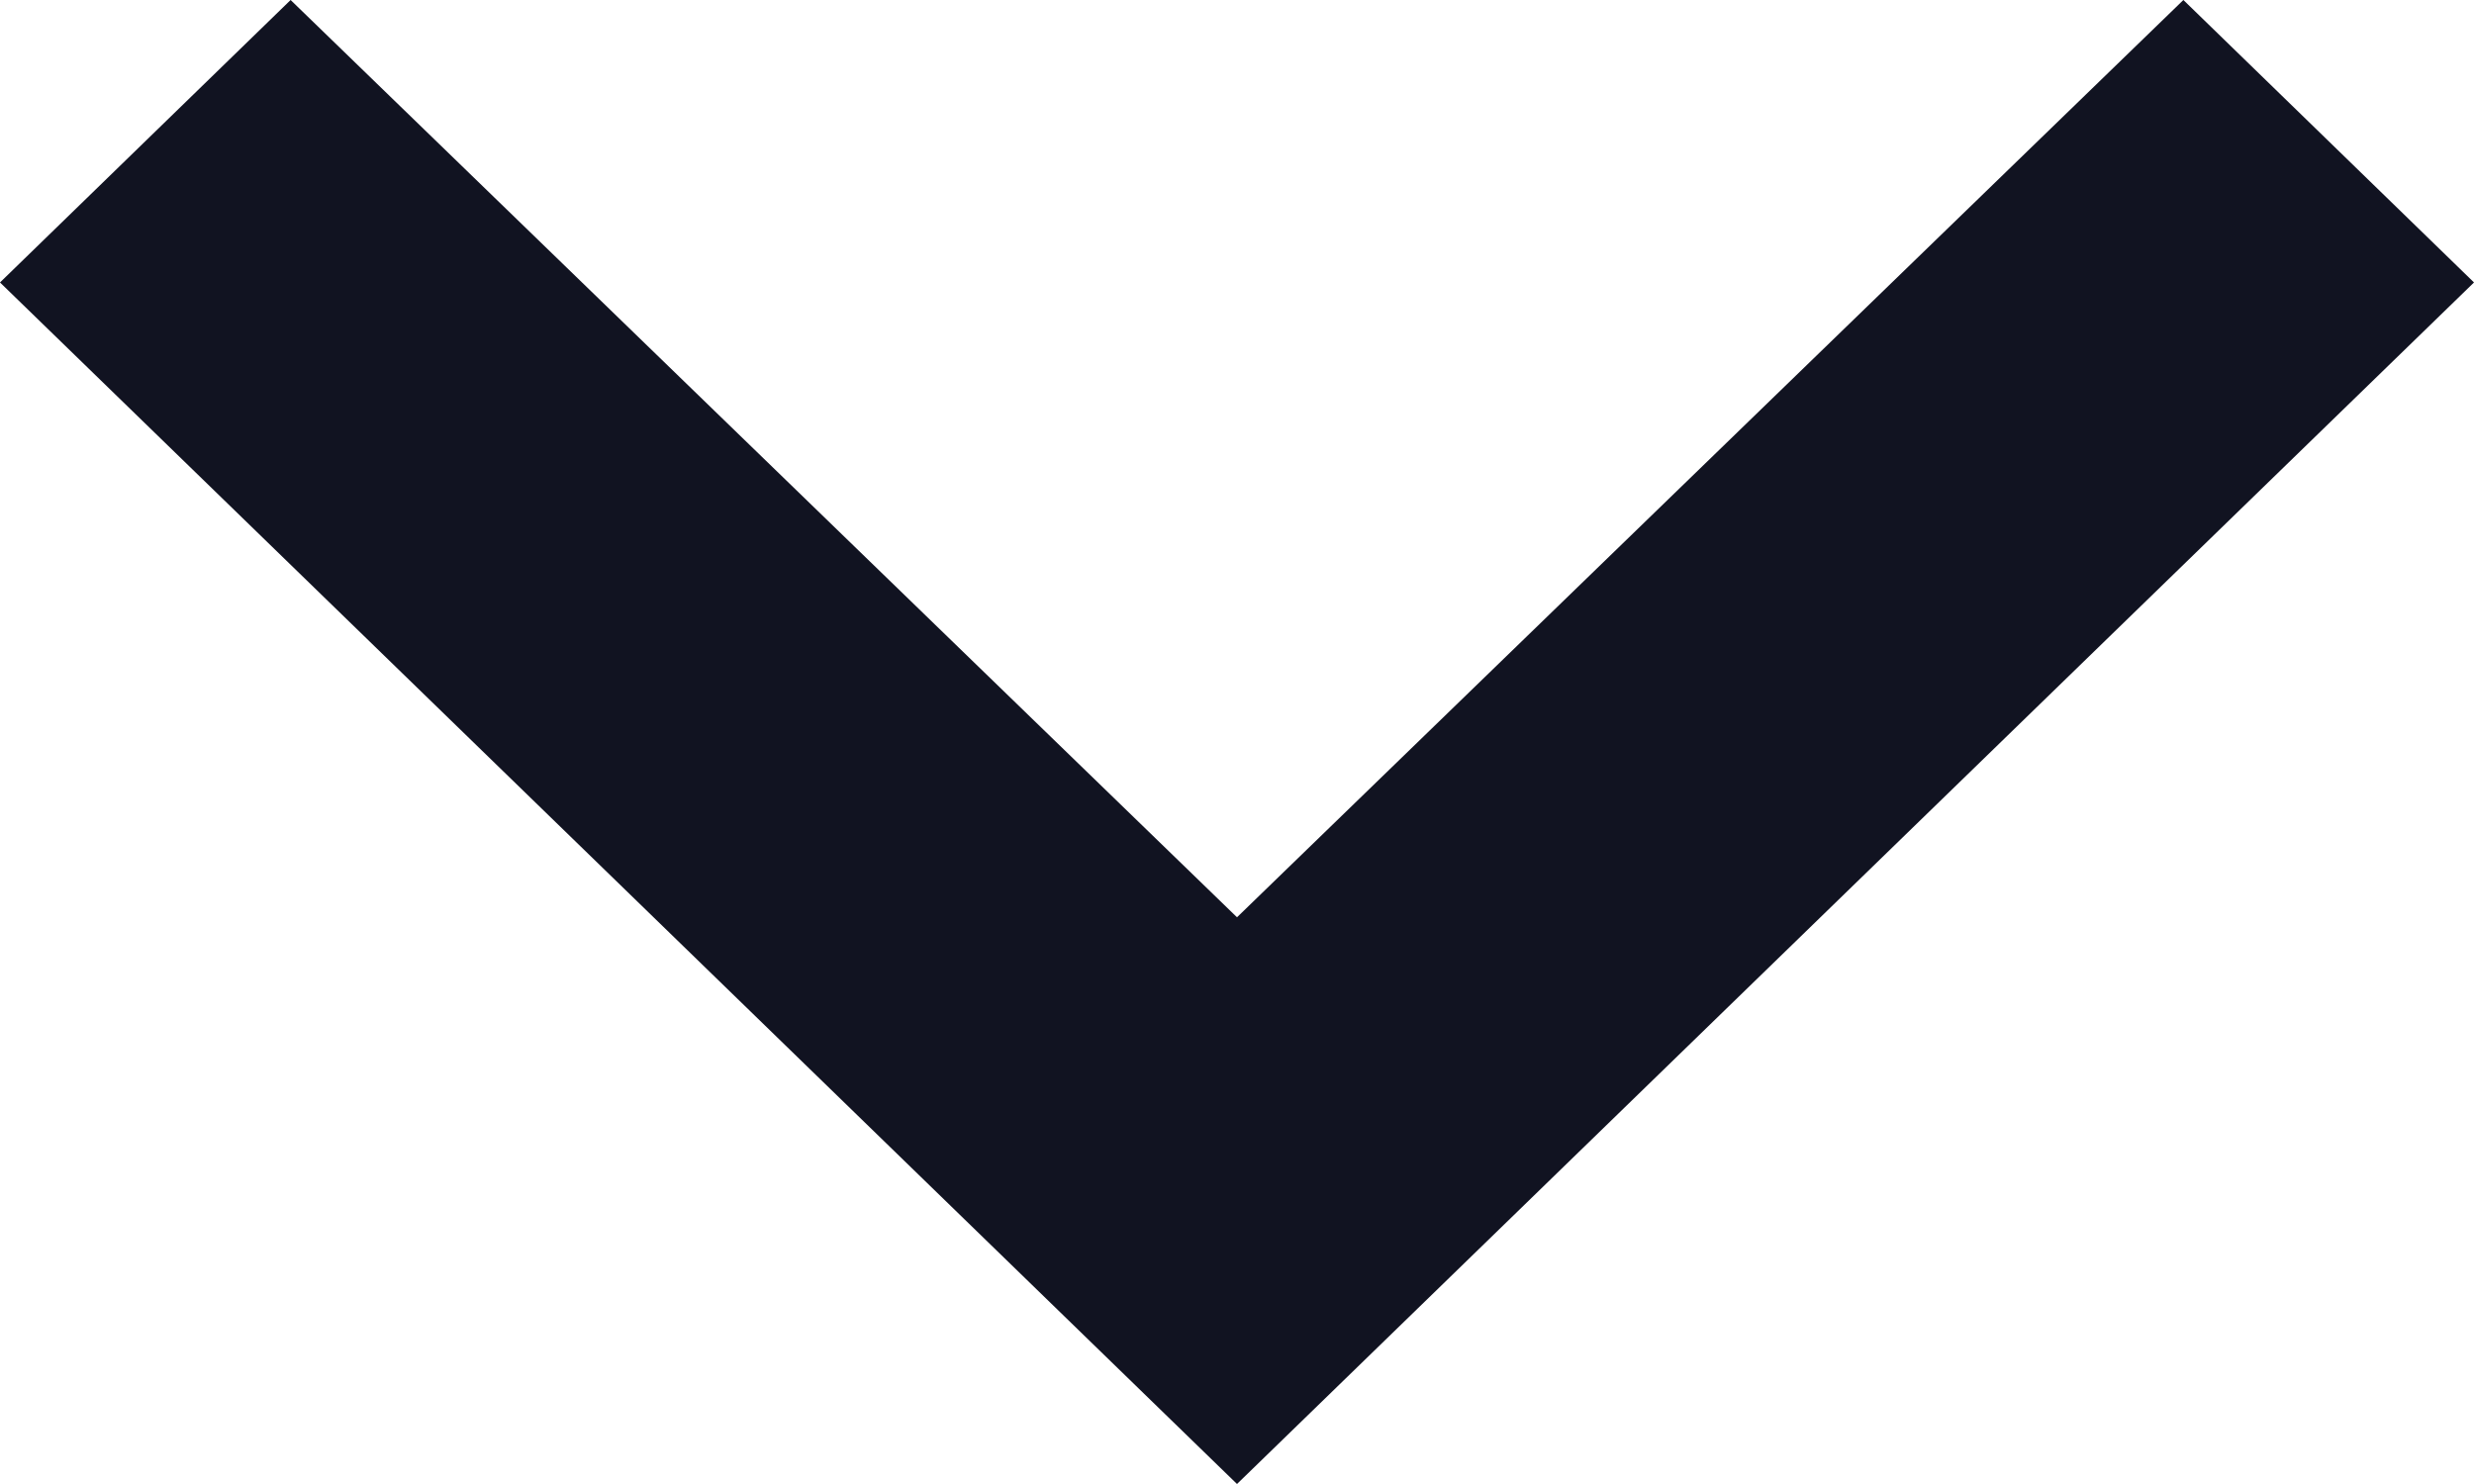
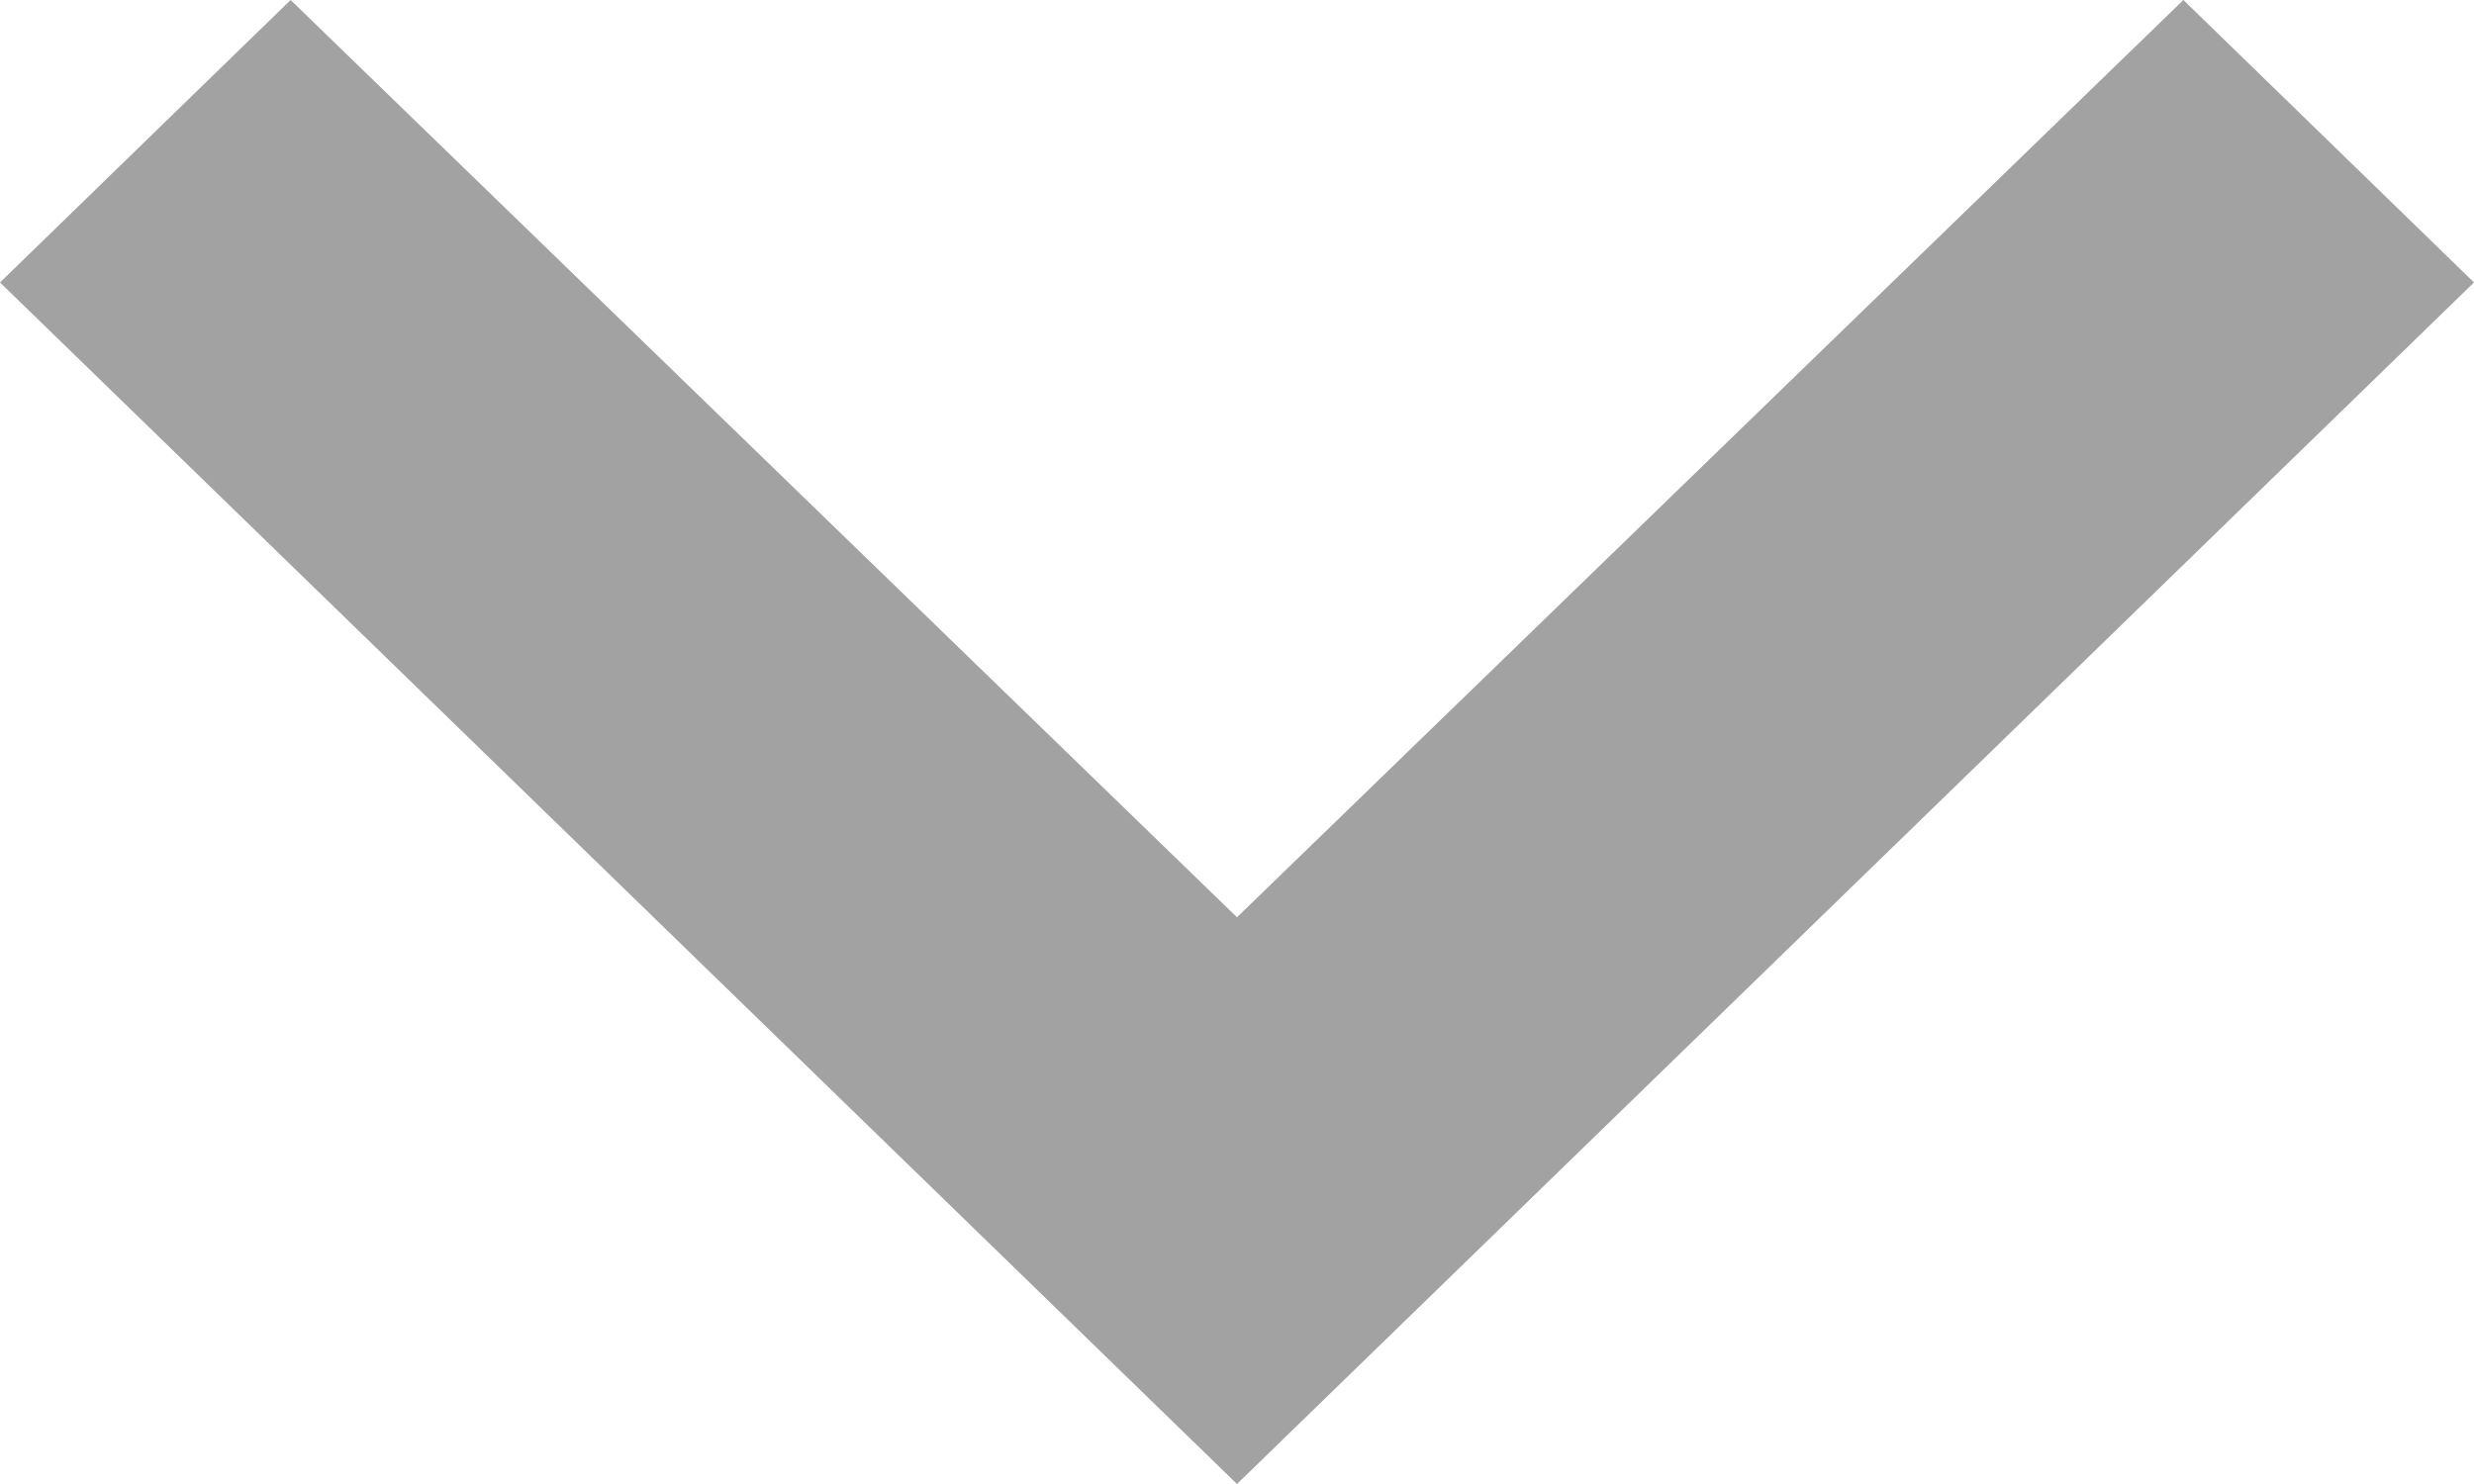
<svg xmlns="http://www.w3.org/2000/svg" width="15" height="9" viewBox="0 0 15 9" fill="none">
-   <path d="M1.762 8.76633e-07L-3.18545e-07 1.713L7.5 9L15 1.713L13.238 3.75045e-07L7.5 5.563L1.762 8.76633e-07Z" fill="#111321" />
+   <path d="M1.762 8.76633e-07L-3.18545e-07 1.713L7.5 9L15 1.713L13.238 3.75045e-07L7.5 5.563L1.762 8.76633e-07Z" fill="#A2A2A2" />
</svg>
